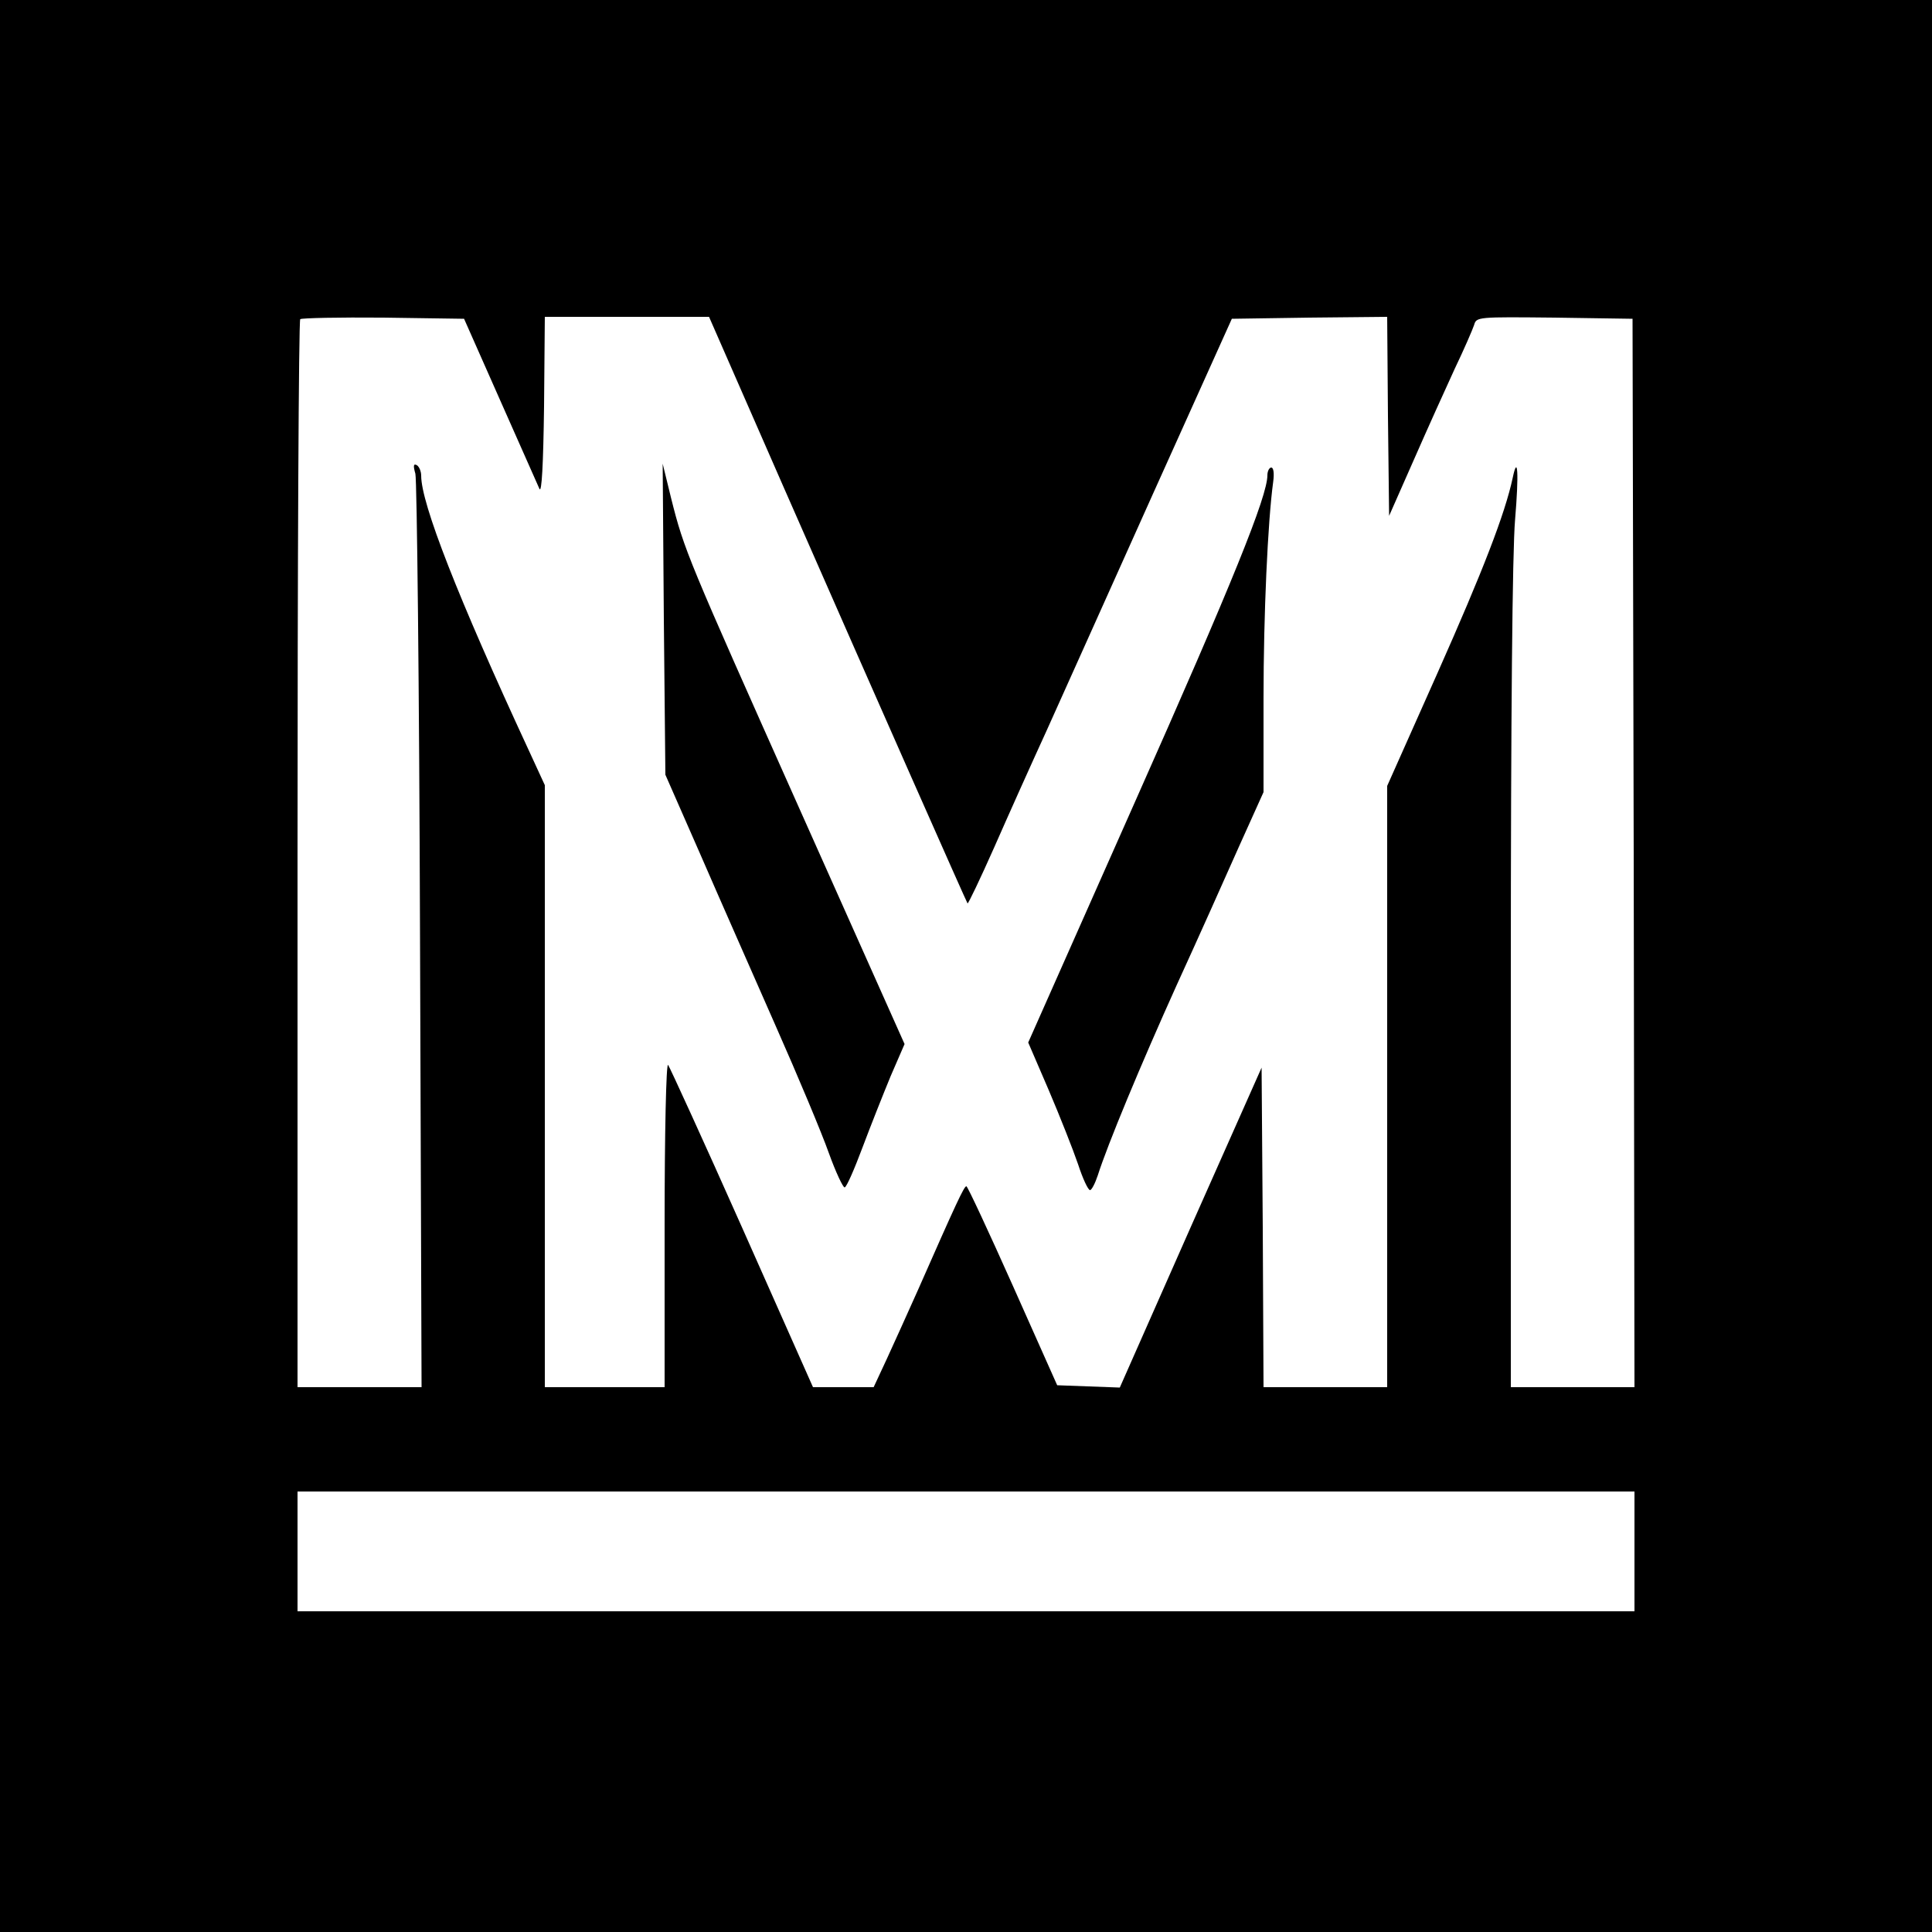
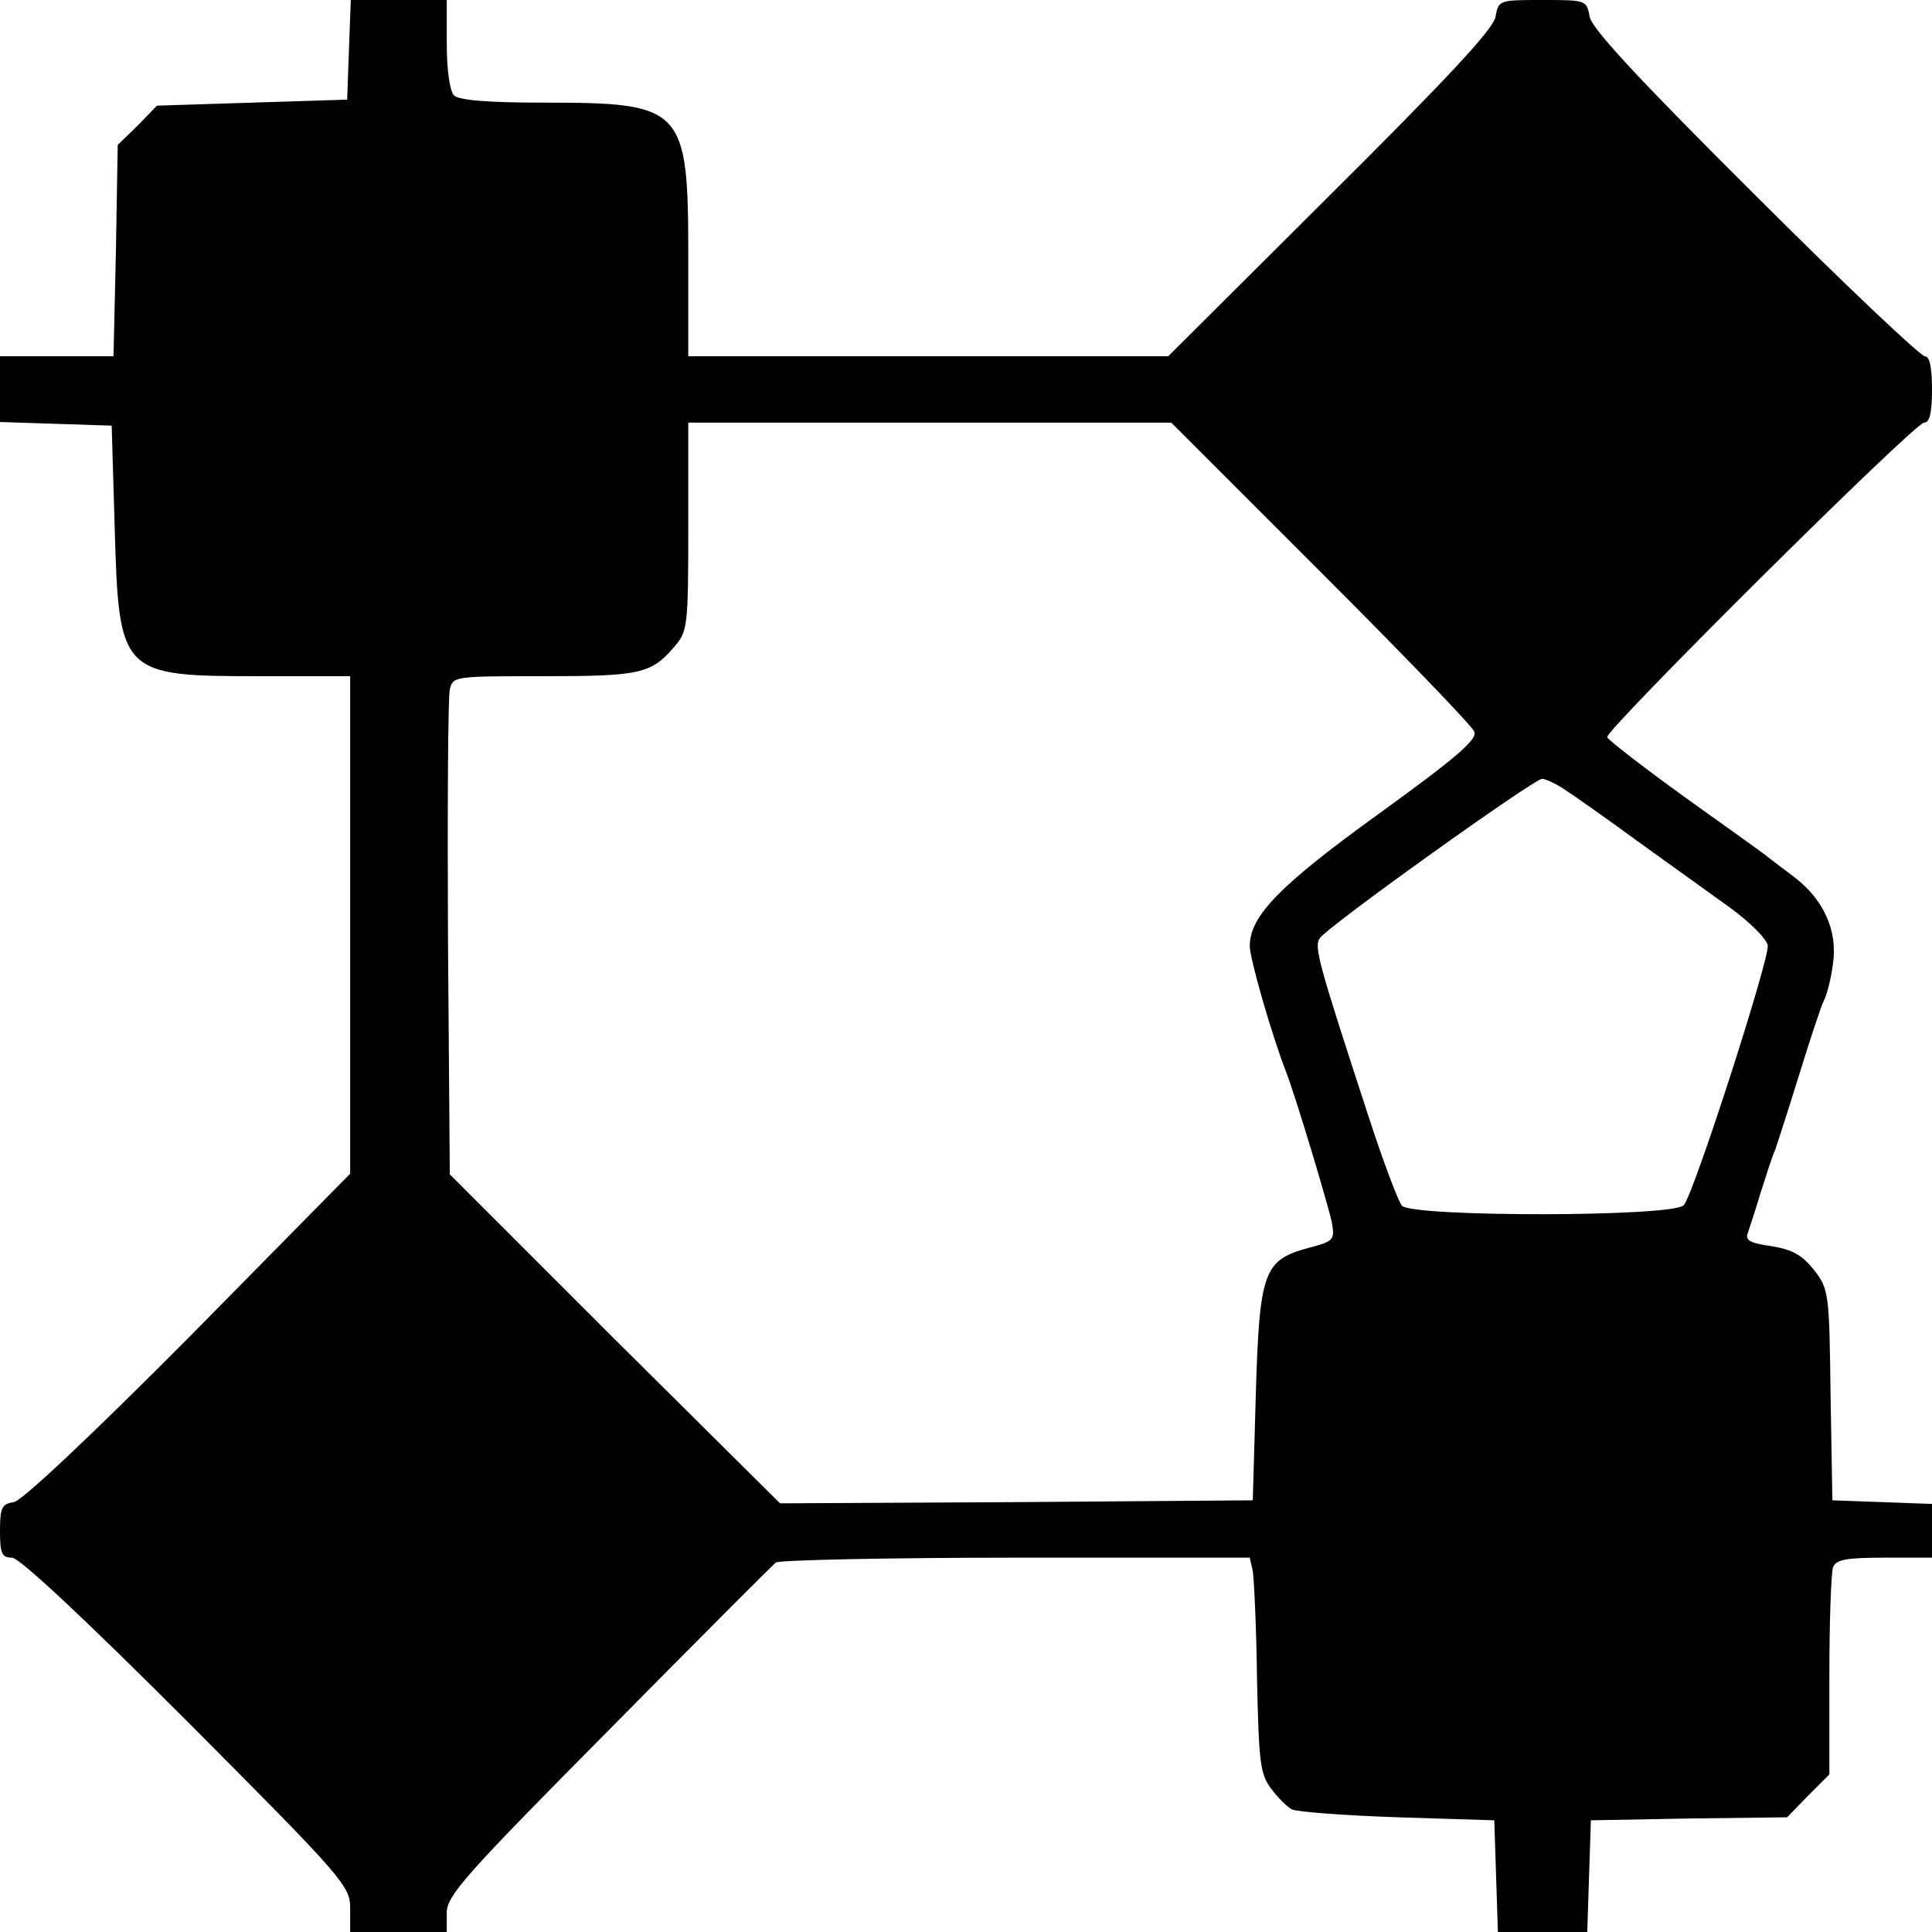
- <svg xmlns="http://www.w3.org/2000/svg" version="1.0" width="500pt" height="500pt" viewBox="0 0 500 500" preserveAspectRatio="xMidYMid meet">
-   <g transform="translate(0,500) scale(0.1,-0.1)" fill="#000000" stroke="none">
-     <path d="M0 2500 l0 -2500 2500 0 2500 0 0 2500 0 2500 -2500 0 -2500 0 0 -2500z m1294 1465 c51 -115 97 -219 102 -230 6 -13 10 63 12 213 l2 232 213 0 212 0 194 -443 c248 -565 472 -1071 475 -1075 2 -1 33 64 69 145 36 82 97 218 136 303 38 85 162 360 274 610 l205 455 201 3 201 2 2 -257 3 -258 64 145 c35 80 83 186 106 236 24 50 46 101 50 113 6 21 9 21 208 19 l202 -3 3 -1382 2 -1383 -160 0 -160 0 0 1059 c0 675 4 1106 11 1186 10 120 7 171 -6 109 -20 -94 -78 -243 -194 -504 l-131 -294 0 -778 0 -778 -160 0 -160 0 -2 414 -3 413 -184 -414 -183 -414 -81 3 -81 3 -115 258 c-63 141 -117 257 -120 257 -6 0 -26 -43 -126 -270 -26 -58 -62 -138 -80 -177 l-34 -73 -78 0 -79 0 -183 412 c-101 227 -188 417 -192 422 -5 6 -9 -178 -9 -412 l0 -422 -155 0 -155 0 0 779 0 779 -41 89 c-185 399 -279 640 -279 712 0 11 -5 23 -11 27 -9 5 -10 -1 -4 -22 4 -16 10 -554 12 -1196 l4 -1168 -160 0 -161 0 0 1378 c0 758 3 1382 7 1386 4 3 101 5 215 4 l209 -3 93 -210z m2936 -2980 l0 -155 -1730 0 -1730 0 0 155 0 155 1730 0 1730 0 0 -155z" />
-     <path d="M1718 3397 l4 -402 90 -205 c49 -113 137 -312 195 -444 58 -131 120 -279 138 -330 18 -50 37 -90 41 -89 5 1 25 47 46 103 21 56 54 139 73 185 l36 83 -272 609 c-291 652 -298 668 -332 803 l-22 90 3 -403z" />
-     <path d="M3280 3770 c0 -54 -90 -277 -343 -846 l-276 -622 53 -123 c29 -68 63 -154 76 -192 12 -37 26 -67 31 -67 4 0 13 17 20 38 25 79 111 286 204 492 54 118 126 279 161 358 l64 142 0 243 c0 217 11 458 25 560 3 22 1 37 -5 37 -5 0 -10 -9 -10 -20z" />
+ <svg xmlns="http://www.w3.org/2000/svg" version="1.0" width="320pt" height="320pt" viewBox="0 0 320 320" preserveAspectRatio="xMidYMid meet">
+   <g transform="translate(0,320) scale(0.1,-0.1)" fill="#000000" stroke="none">
+     <path d="M578 3118 l-3 -83 -157 -5 -158 -5 -32 -33 -33 -32 -3 -175 -4 -175 -94 0 -94 0 0 -55 0 -54 93 -3 92 -3 5 -170 c7 -242 10 -245 240 -245 l150 0 0 -412 0 -412 -267 -271 c-165 -166 -277 -271 -290 -273 -20 -3 -23 -9 -23 -48 0 -37 3 -44 20 -44 12 0 118 -99 290 -271 261 -262 270 -273 270 -310 l0 -39 80 0 80 0 0 32 c0 28 30 62 268 302 147 149 272 274 277 278 6 4 184 8 397 8 l388 0 5 -22 c2 -13 6 -93 7 -178 3 -137 5 -158 23 -182 11 -15 27 -31 35 -35 8 -4 87 -10 175 -13 l160 -5 3 -92 3 -93 74 0 74 0 3 93 3 92 162 3 163 2 35 36 35 35 0 164 c0 90 3 170 6 179 5 13 22 16 85 16 l79 0 0 45 0 44 -82 3 -83 3 -3 174 c-2 169 -3 176 -27 207 -20 25 -35 34 -71 40 -36 5 -44 10 -39 22 3 9 13 39 21 66 9 28 19 60 24 71 4 11 22 67 40 125 18 58 36 113 41 123 5 9 12 37 15 61 8 55 -16 107 -65 144 -20 15 -40 30 -46 35 -5 4 -66 48 -135 97 -69 50 -126 94 -128 99 -4 11 509 521 525 521 9 0 13 16 13 55 0 37 -4 55 -12 55 -7 0 -134 120 -281 267 -190 189 -270 275 -274 295 -5 28 -6 28 -78 28 -72 0 -73 0 -78 -28 -4 -21 -83 -105 -274 -295 l-268 -267 -397 0 -398 0 0 166 c0 246 -8 254 -239 254 -93 0 -141 4 -149 12 -7 7 -12 42 -12 85 l0 73 -80 0 -79 0 -3 -82z m1610 -866 c136 -136 251 -255 254 -264 5 -13 -30 -43 -157 -135 -165 -119 -215 -170 -215 -220 0 -21 37 -149 60 -208 16 -41 70 -221 76 -250 5 -29 3 -31 -39 -42 -74 -20 -81 -39 -87 -243 l-5 -175 -392 -3 -391 -2 -274 272 -273 273 -3 390 c-1 215 0 400 3 413 5 22 8 22 156 22 159 0 178 4 216 49 22 25 23 34 23 199 l0 172 400 0 400 0 248 -248z m404 -360 c14 -9 68 -47 120 -85 51 -37 120 -86 153 -110 33 -24 61 -52 63 -63 3 -22 -122 -410 -139 -430 -16 -20 -451 -20 -467 -1 -6 7 -31 73 -55 147 -83 254 -91 282 -81 296 12 19 355 264 368 264 6 0 23 -8 38 -18z" />
  </g>
</svg>
